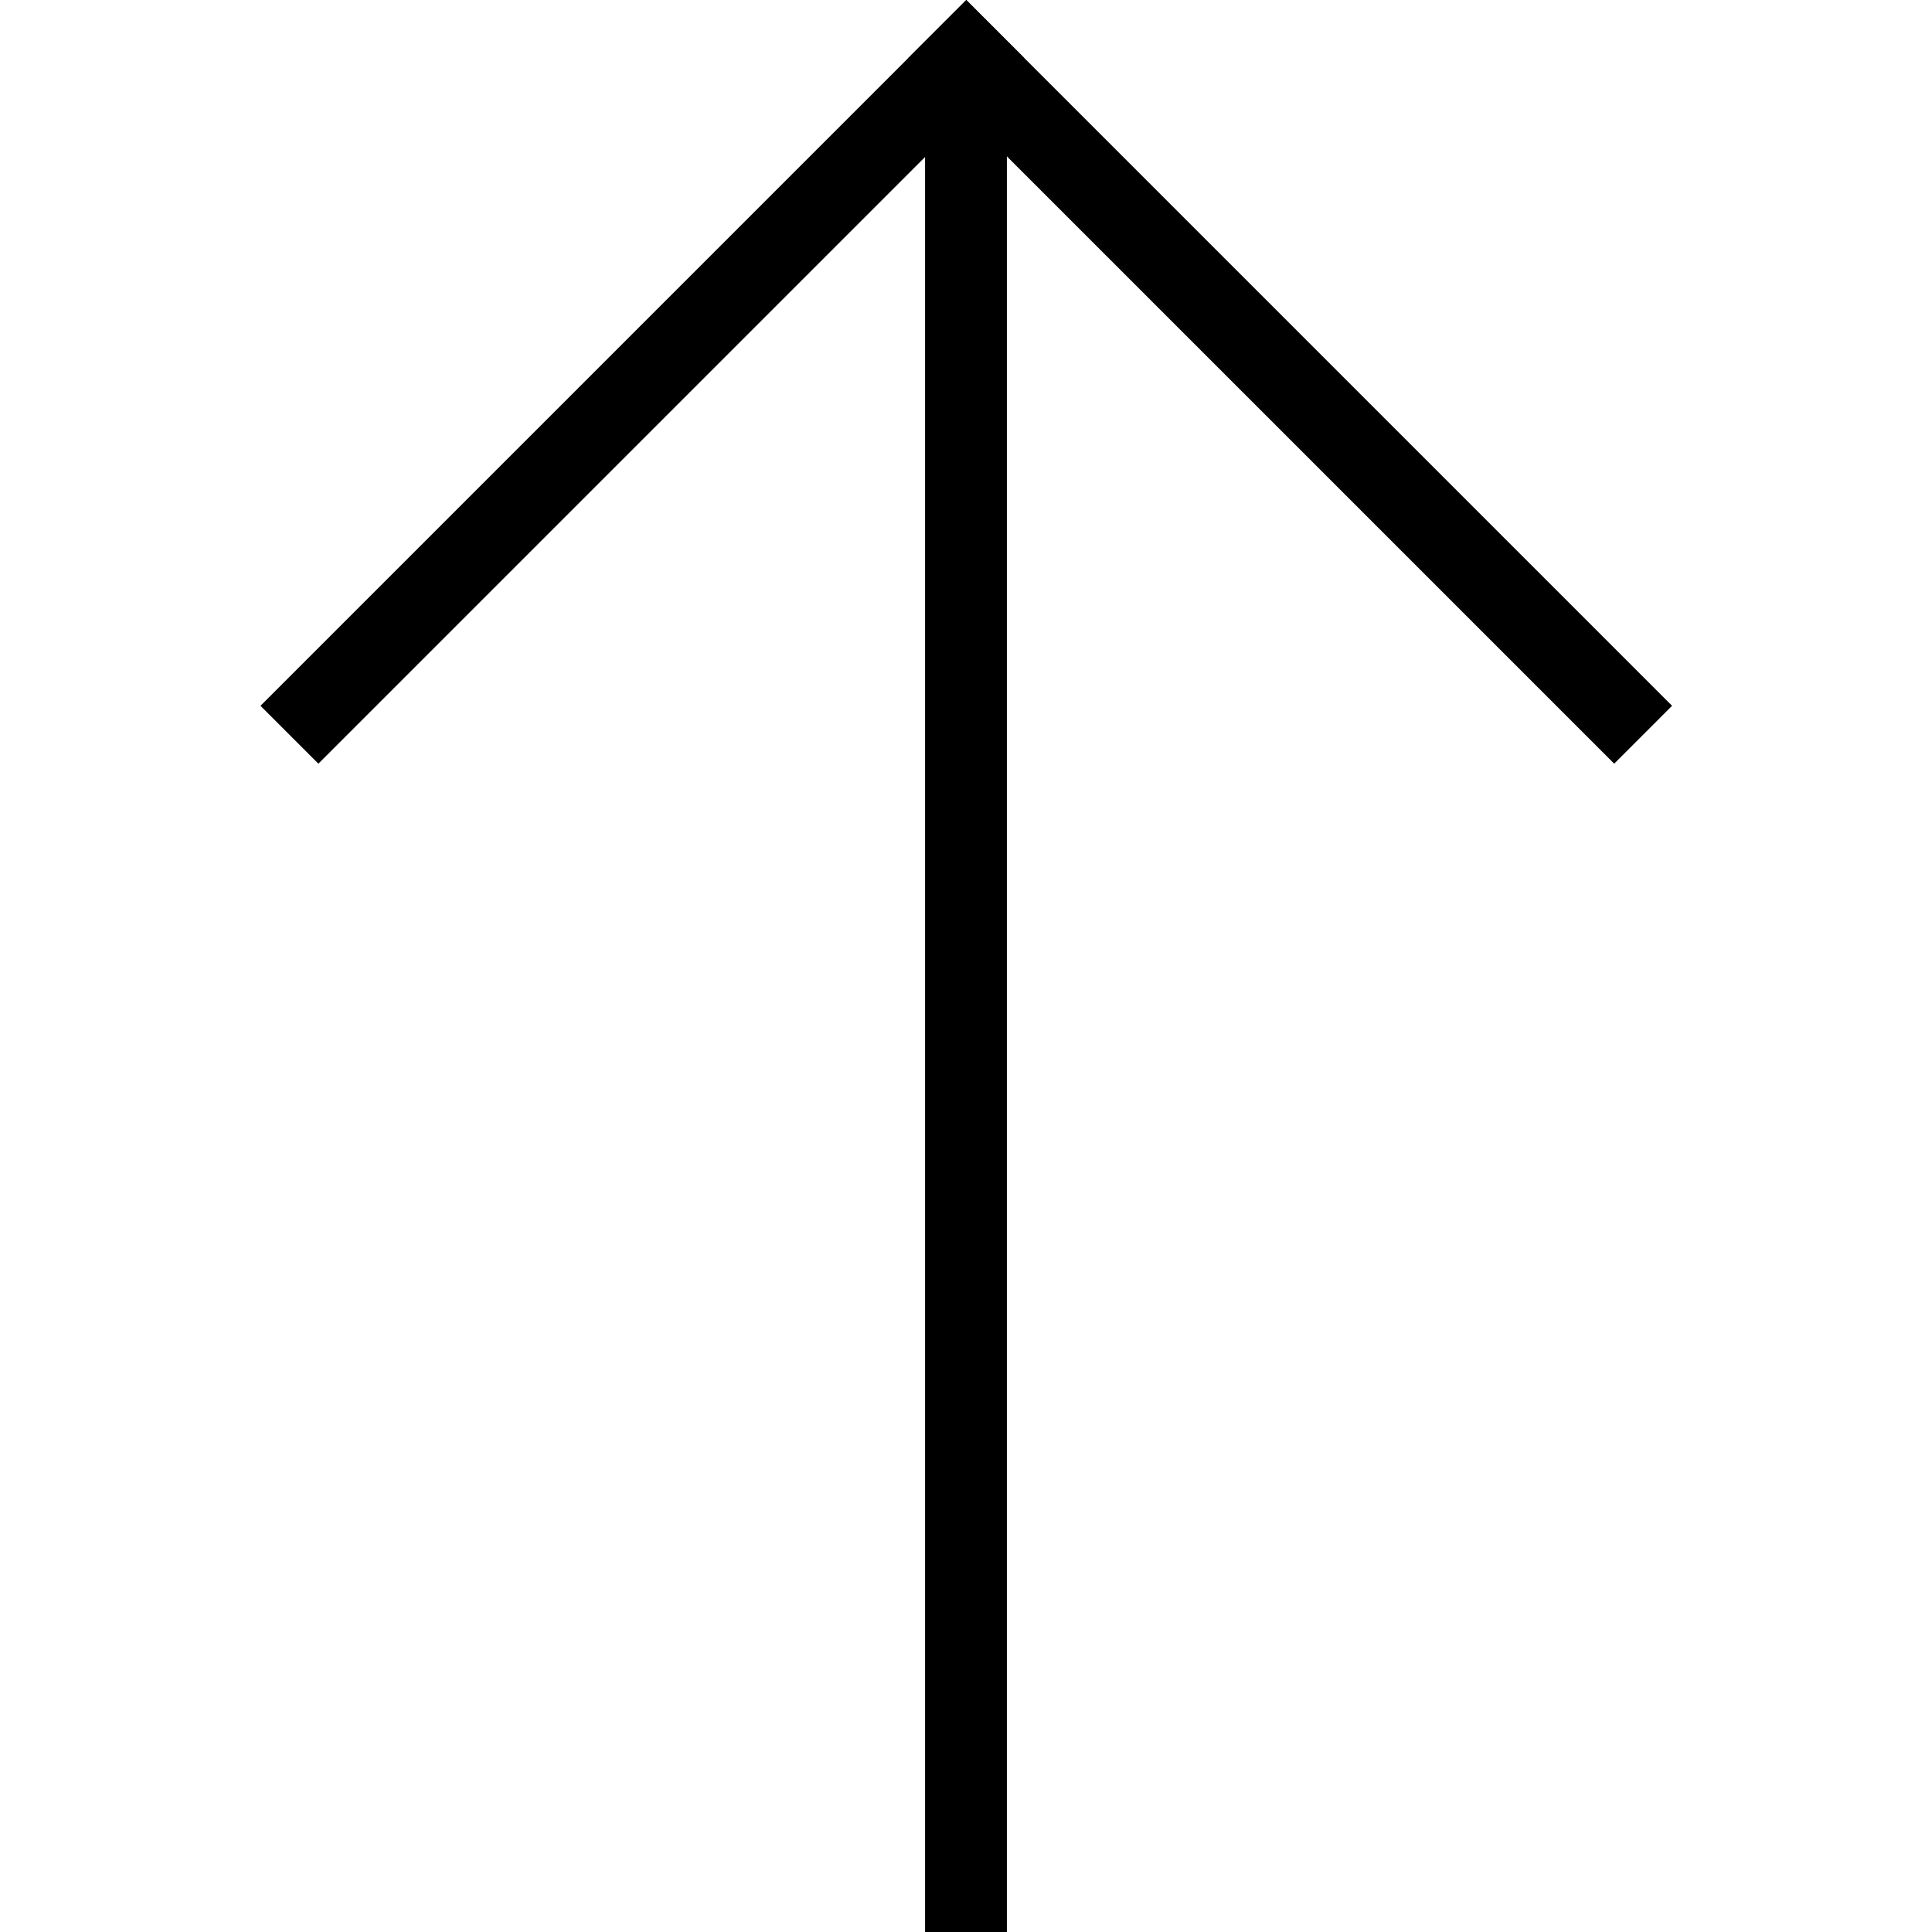
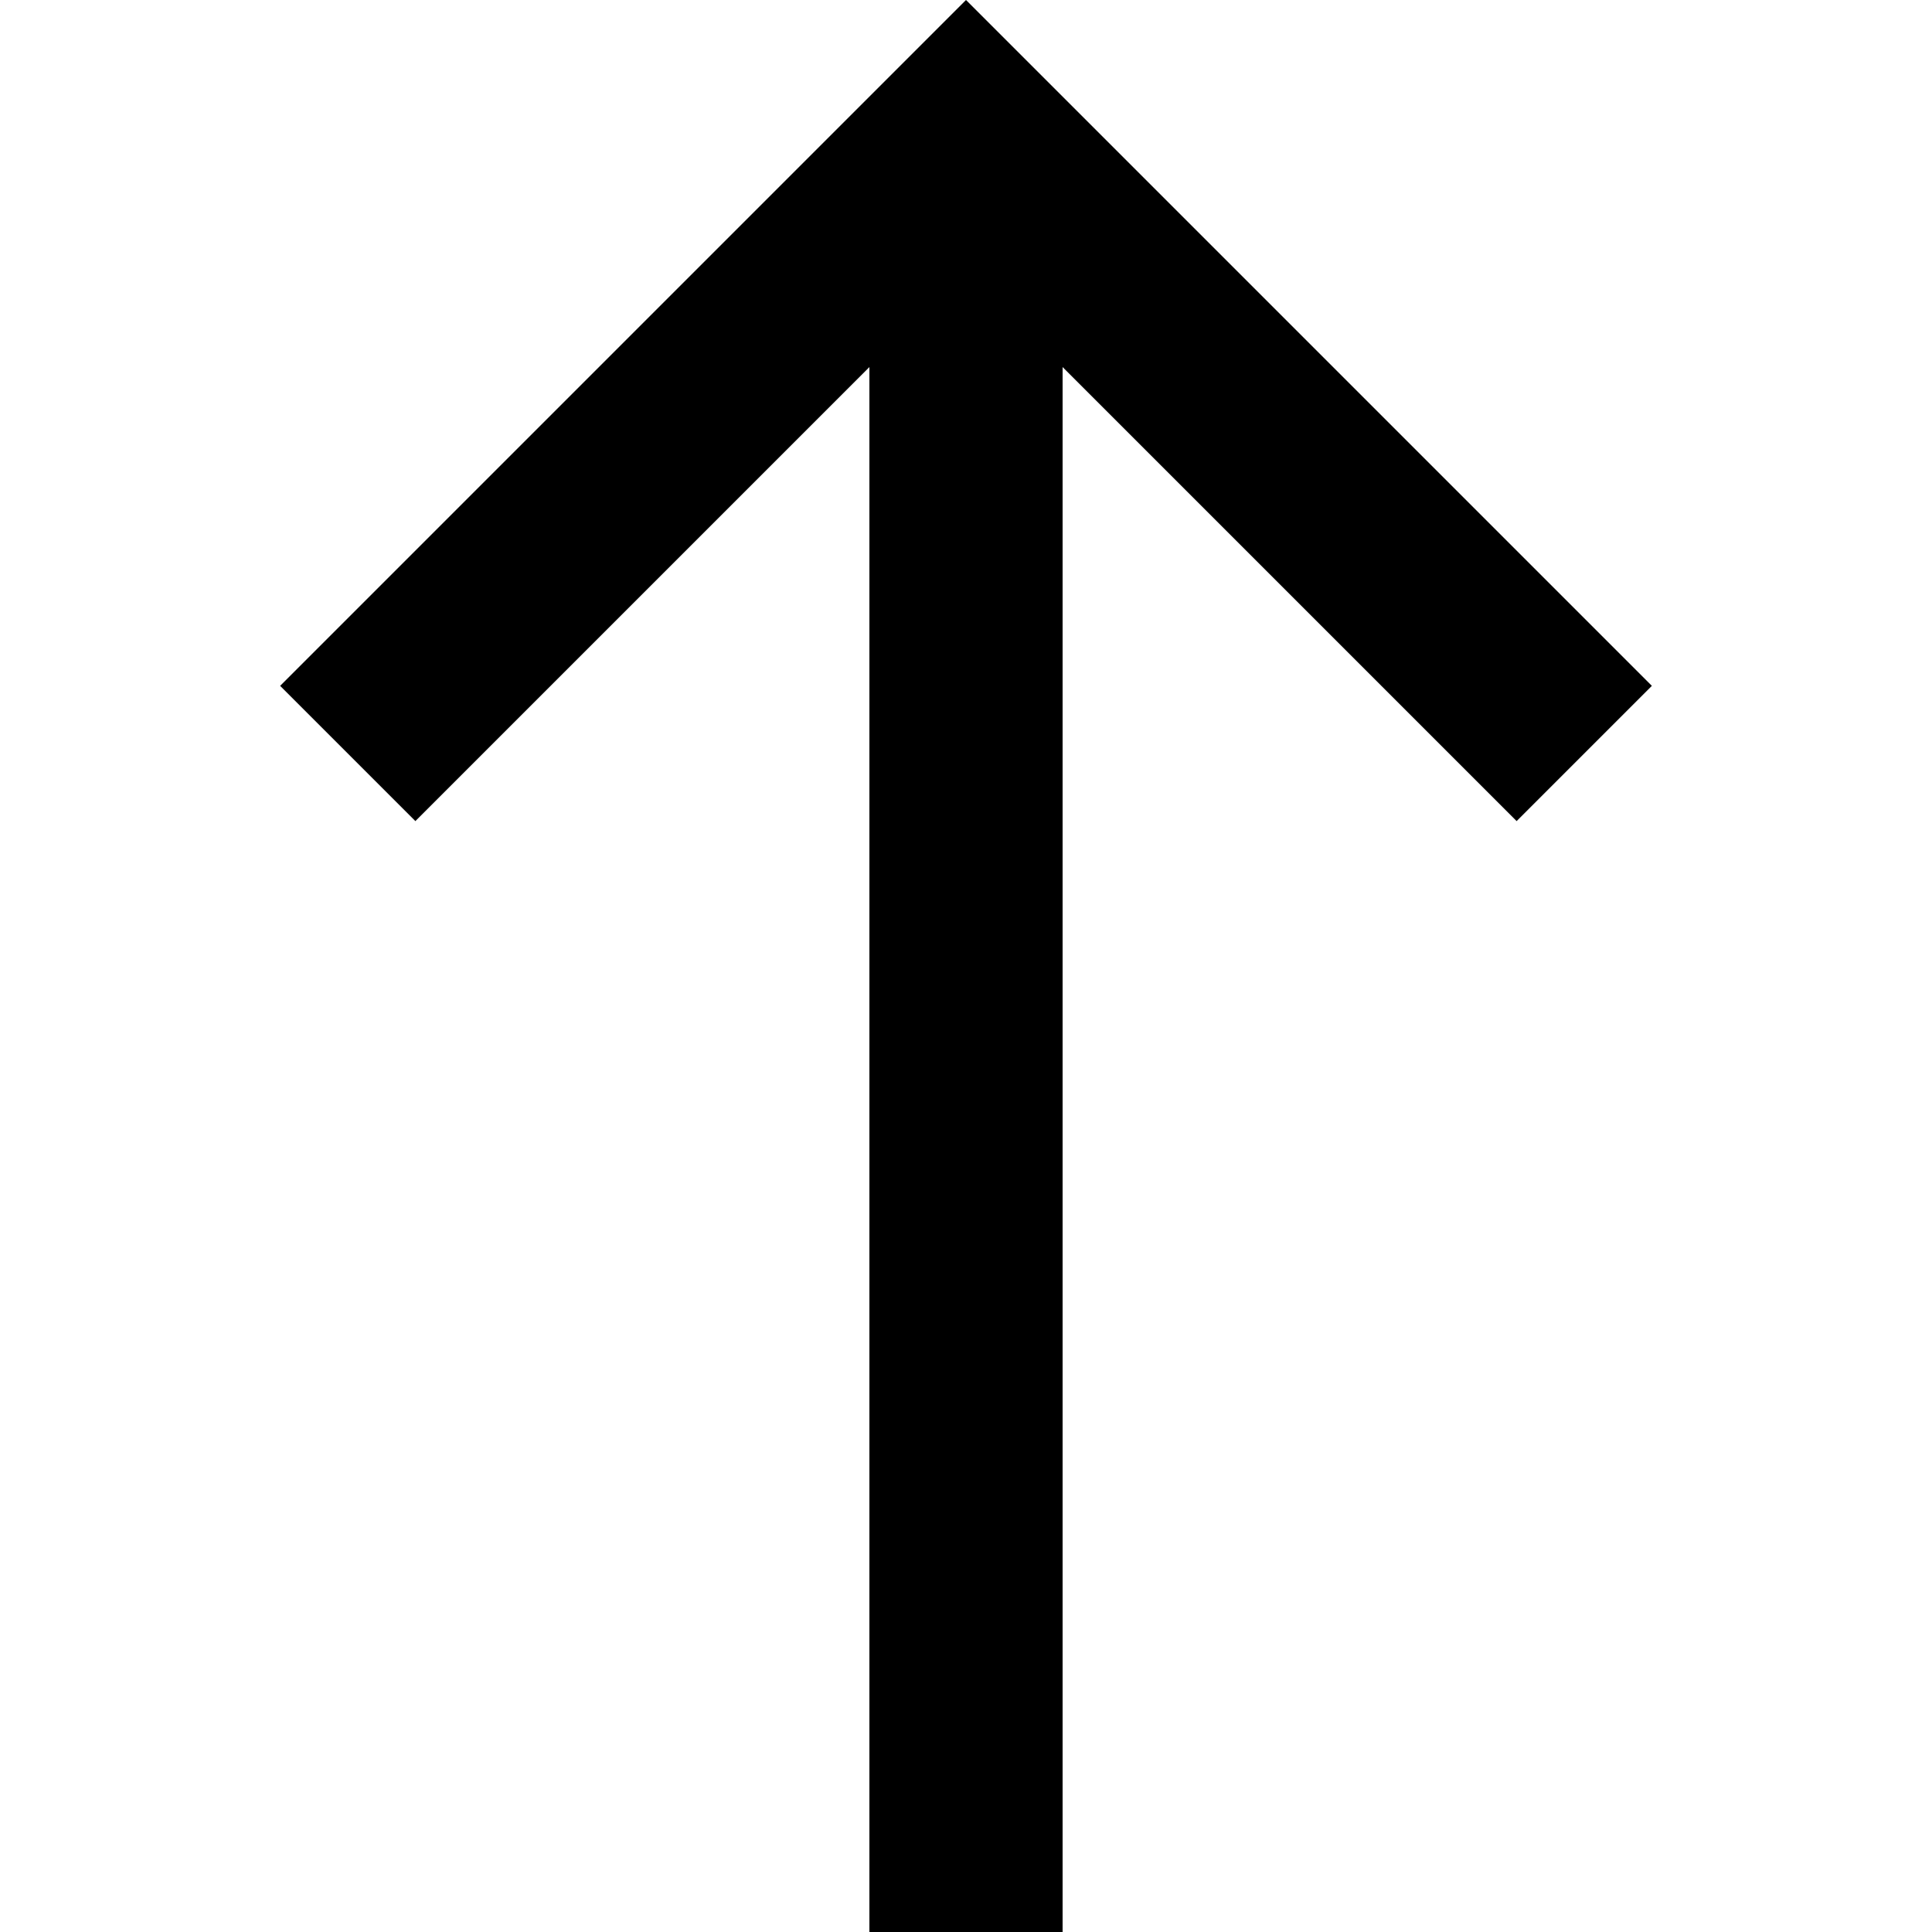
- <svg xmlns="http://www.w3.org/2000/svg" width="1299" height="1299" xml:space="preserve" overflow="hidden">
-   <g>
-     <rect x="0" y="0" width="1299" height="1299" fill="#000000" fill-opacity="0" />
-     <path d="M214.066 513.469 175.143 474.545 649.688 6.10352e-05 688.611 38.924Z" fill-rule="evenodd" />
-     <path d="M1124.23 474.545 1085.31 513.469 610.764 38.924 649.688 0Z" fill-rule="evenodd" />
-     <rect x="622" y="67" width="55" height="1232" />
+ <svg xmlns="http://www.w3.org/2000/svg" width="20" height="20" viewBox="0 0 0.2 0.2" version="1.1" id="svg1">
+   <defs id="defs1" />
+   <g id="layer1">
+     <path id="rect6" style="fill:#000000;stroke-width:0.01" d="M 0.09,0.2 V 0.038 L 0.043,0.085 0.029,0.071 0.086,0.014 0.1,0 0.114,0.014 0.171,0.071 0.157,0.085 0.11,0.038 V 0.2 Z" />
  </g>
</svg>
